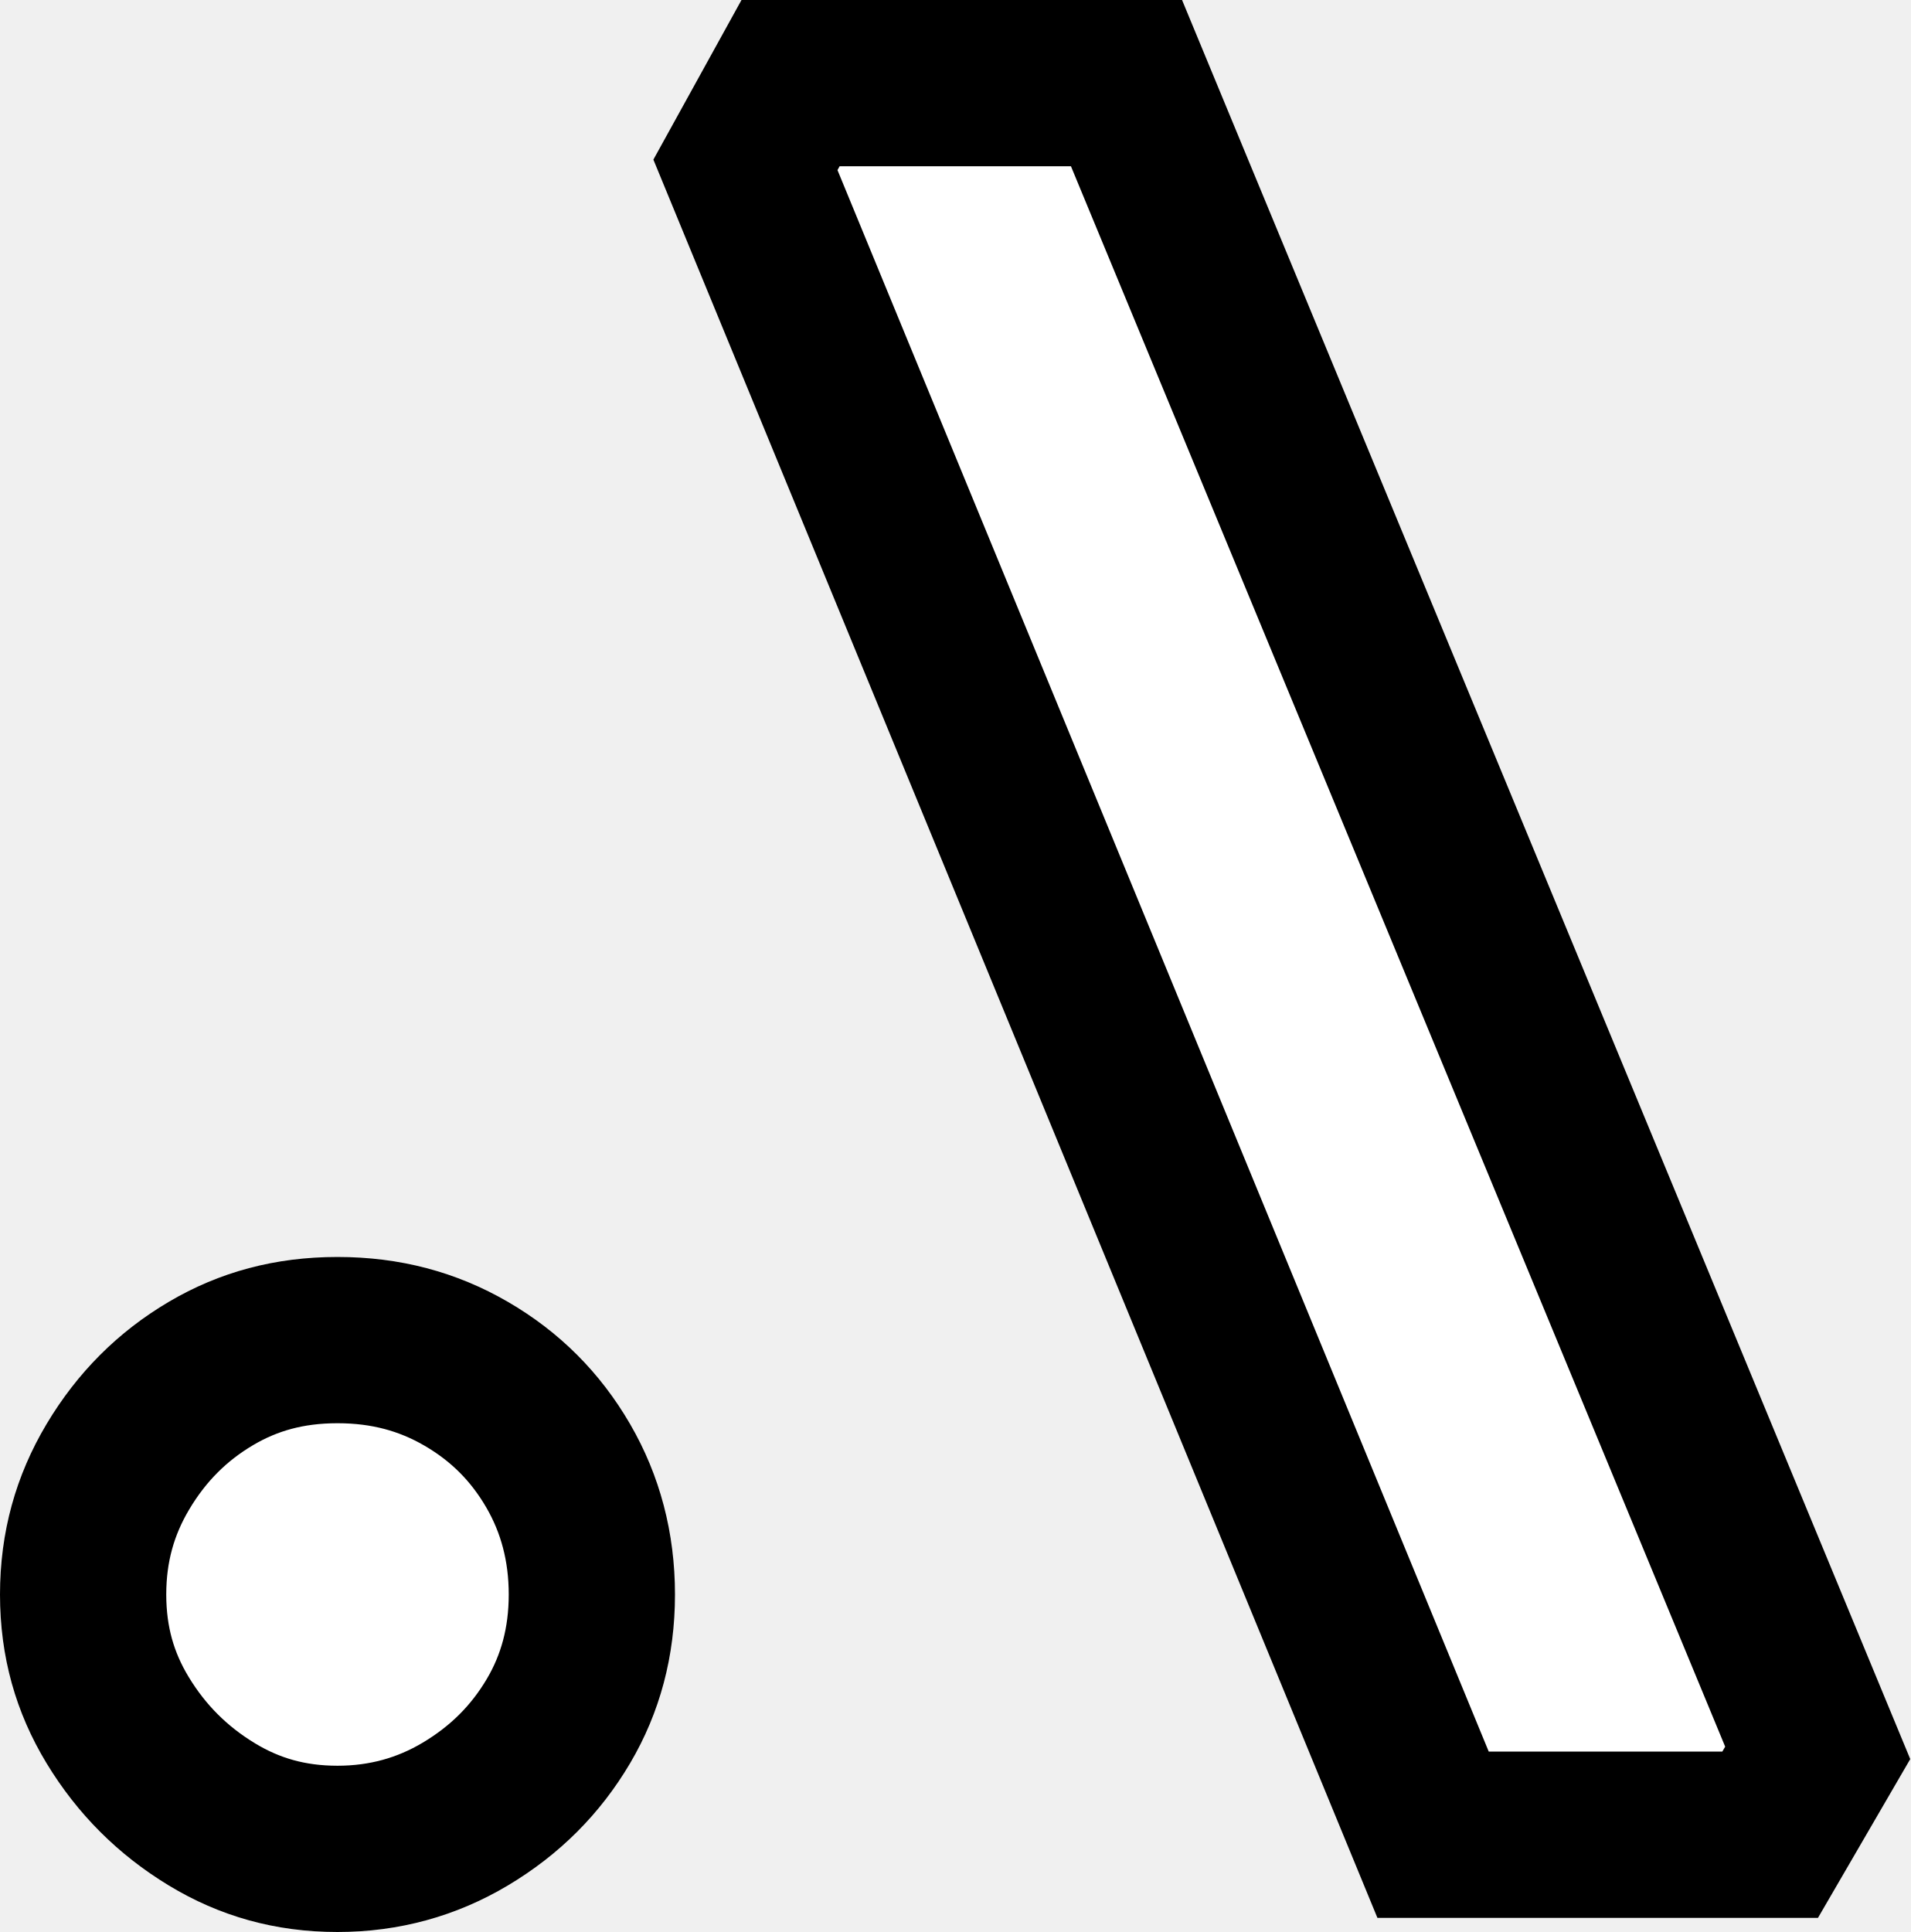
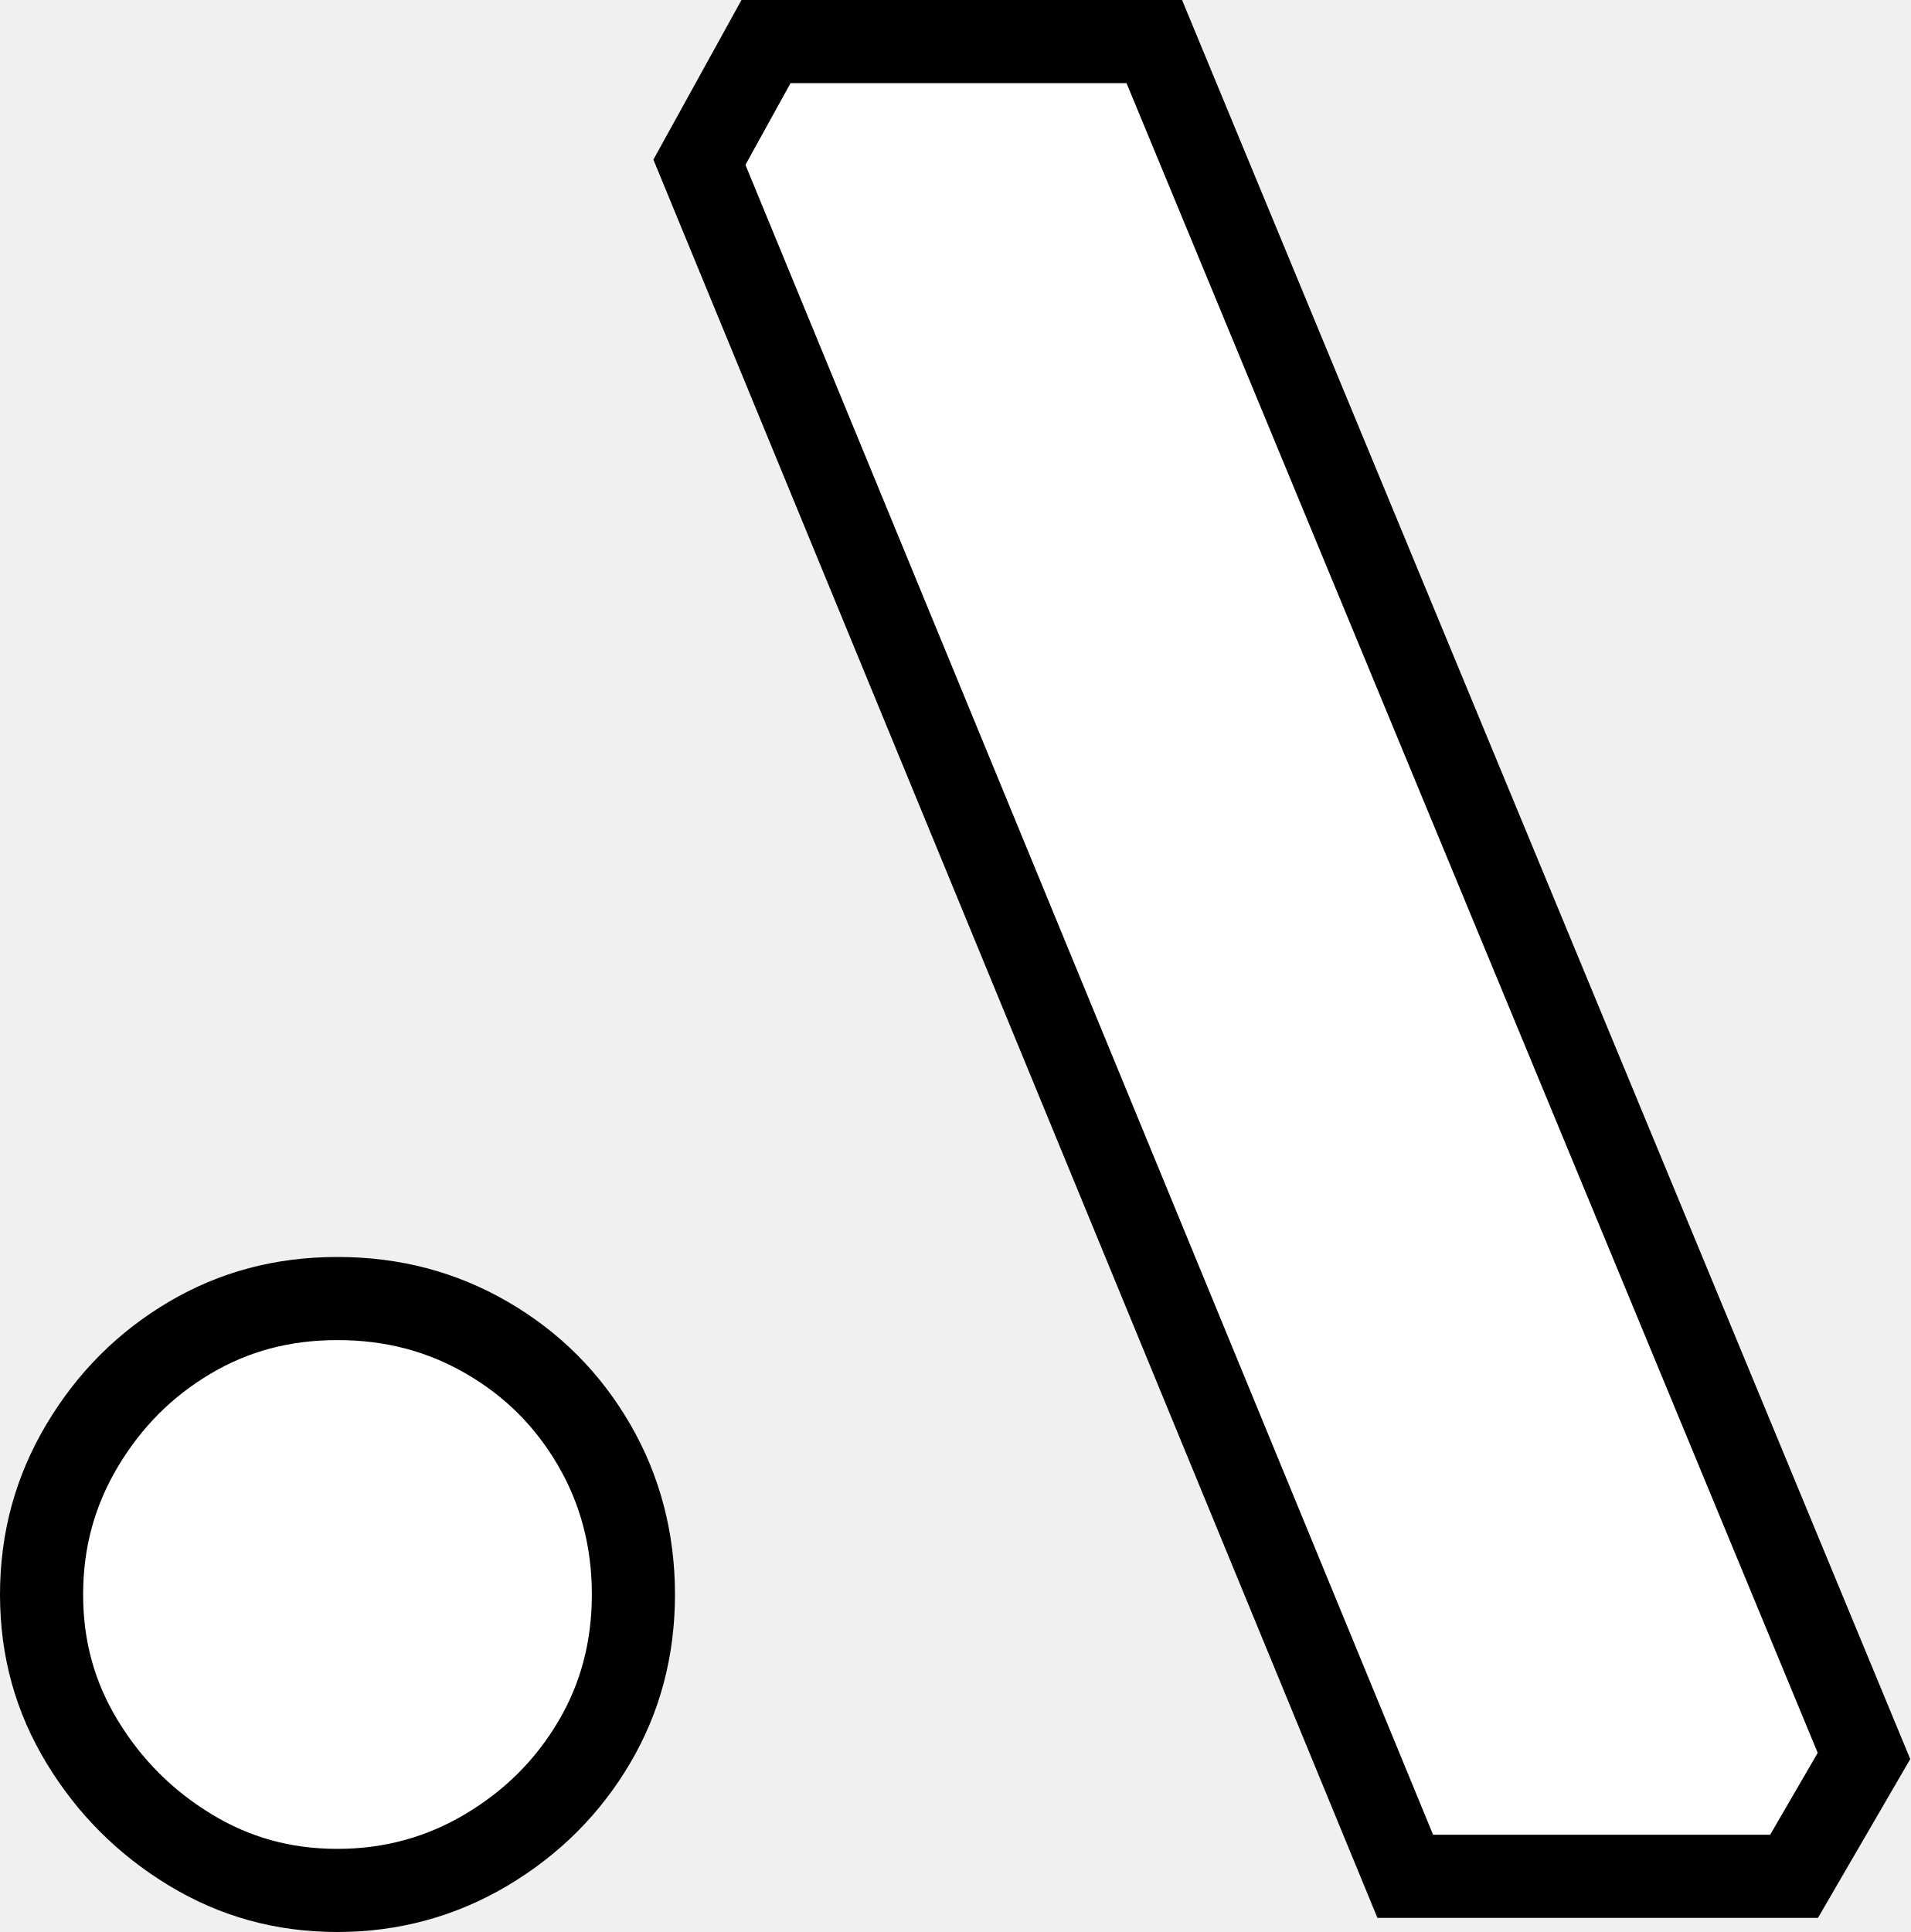
<svg xmlns="http://www.w3.org/2000/svg" viewBox="0.74 1.28 22.98 23.24">
  <defs>
    <clipPath id="icon-interior" clipPathUnits="userSpaceOnUse">
      <path d="M9.66 1.28h5.3l8.76 21.16-1.11 1.91h-5.3L8.6 3.2zM4.8 24.52c-.75 0-1.42-.19-2.03-.56s-1.1-.86-1.47-1.47-.56-1.28-.56-2.03.19-1.43.56-2.05q.555-.93 1.47-1.47c.61-.36 1.28-.54 2.03-.54s1.43.18 2.05.54q.93.54 1.47 1.47c.36.62.54 1.31.54 2.05s-.18 1.42-.54 2.03q-.54.915-1.47 1.47c-.62.37-1.31.56-2.05.56" />
    </clipPath>
  </defs>
-   <path d="M9.66 1.28h5.3l8.76 21.16-1.11 1.91h-5.3L8.6 3.2zM4.8 24.52c-.75 0-1.42-.19-2.03-.56s-1.1-.86-1.47-1.47-.56-1.28-.56-2.03.19-1.43.56-2.05q.555-.93 1.47-1.47c.61-.36 1.28-.54 2.03-.54s1.43.18 2.05.54q.93.54 1.47 1.47c.36.62.54 1.31.54 2.05s-.18 1.42-.54 2.03q-.54.915-1.47 1.47c-.62.37-1.31.56-2.05.56" fill="#ffffff" stroke="#000000" stroke-width="4" stroke-linejoin="miter" vector-effect="non-scaling-stroke" clip-path="url(#icon-interior)" />
+   <path d="M9.66 1.28h5.3l8.76 21.16-1.11 1.91h-5.3L8.6 3.2zM4.8 24.52c-.75 0-1.42-.19-2.03-.56s-1.1-.86-1.47-1.47-.56-1.28-.56-2.03.19-1.43.56-2.05q.555-.93 1.47-1.47c.61-.36 1.28-.54 2.03-.54s1.43.18 2.05.54q.93.54 1.47 1.47c.36.62.54 1.31.54 2.05s-.18 1.42-.54 2.03q-.54.915-1.47 1.47c-.62.37-1.31.56-2.05.56" fill="#ffffff" stroke="#000000" stroke-width="2" stroke-linejoin="miter" vector-effect="non-scaling-stroke" clip-path="url(#icon-interior)" />
</svg>
